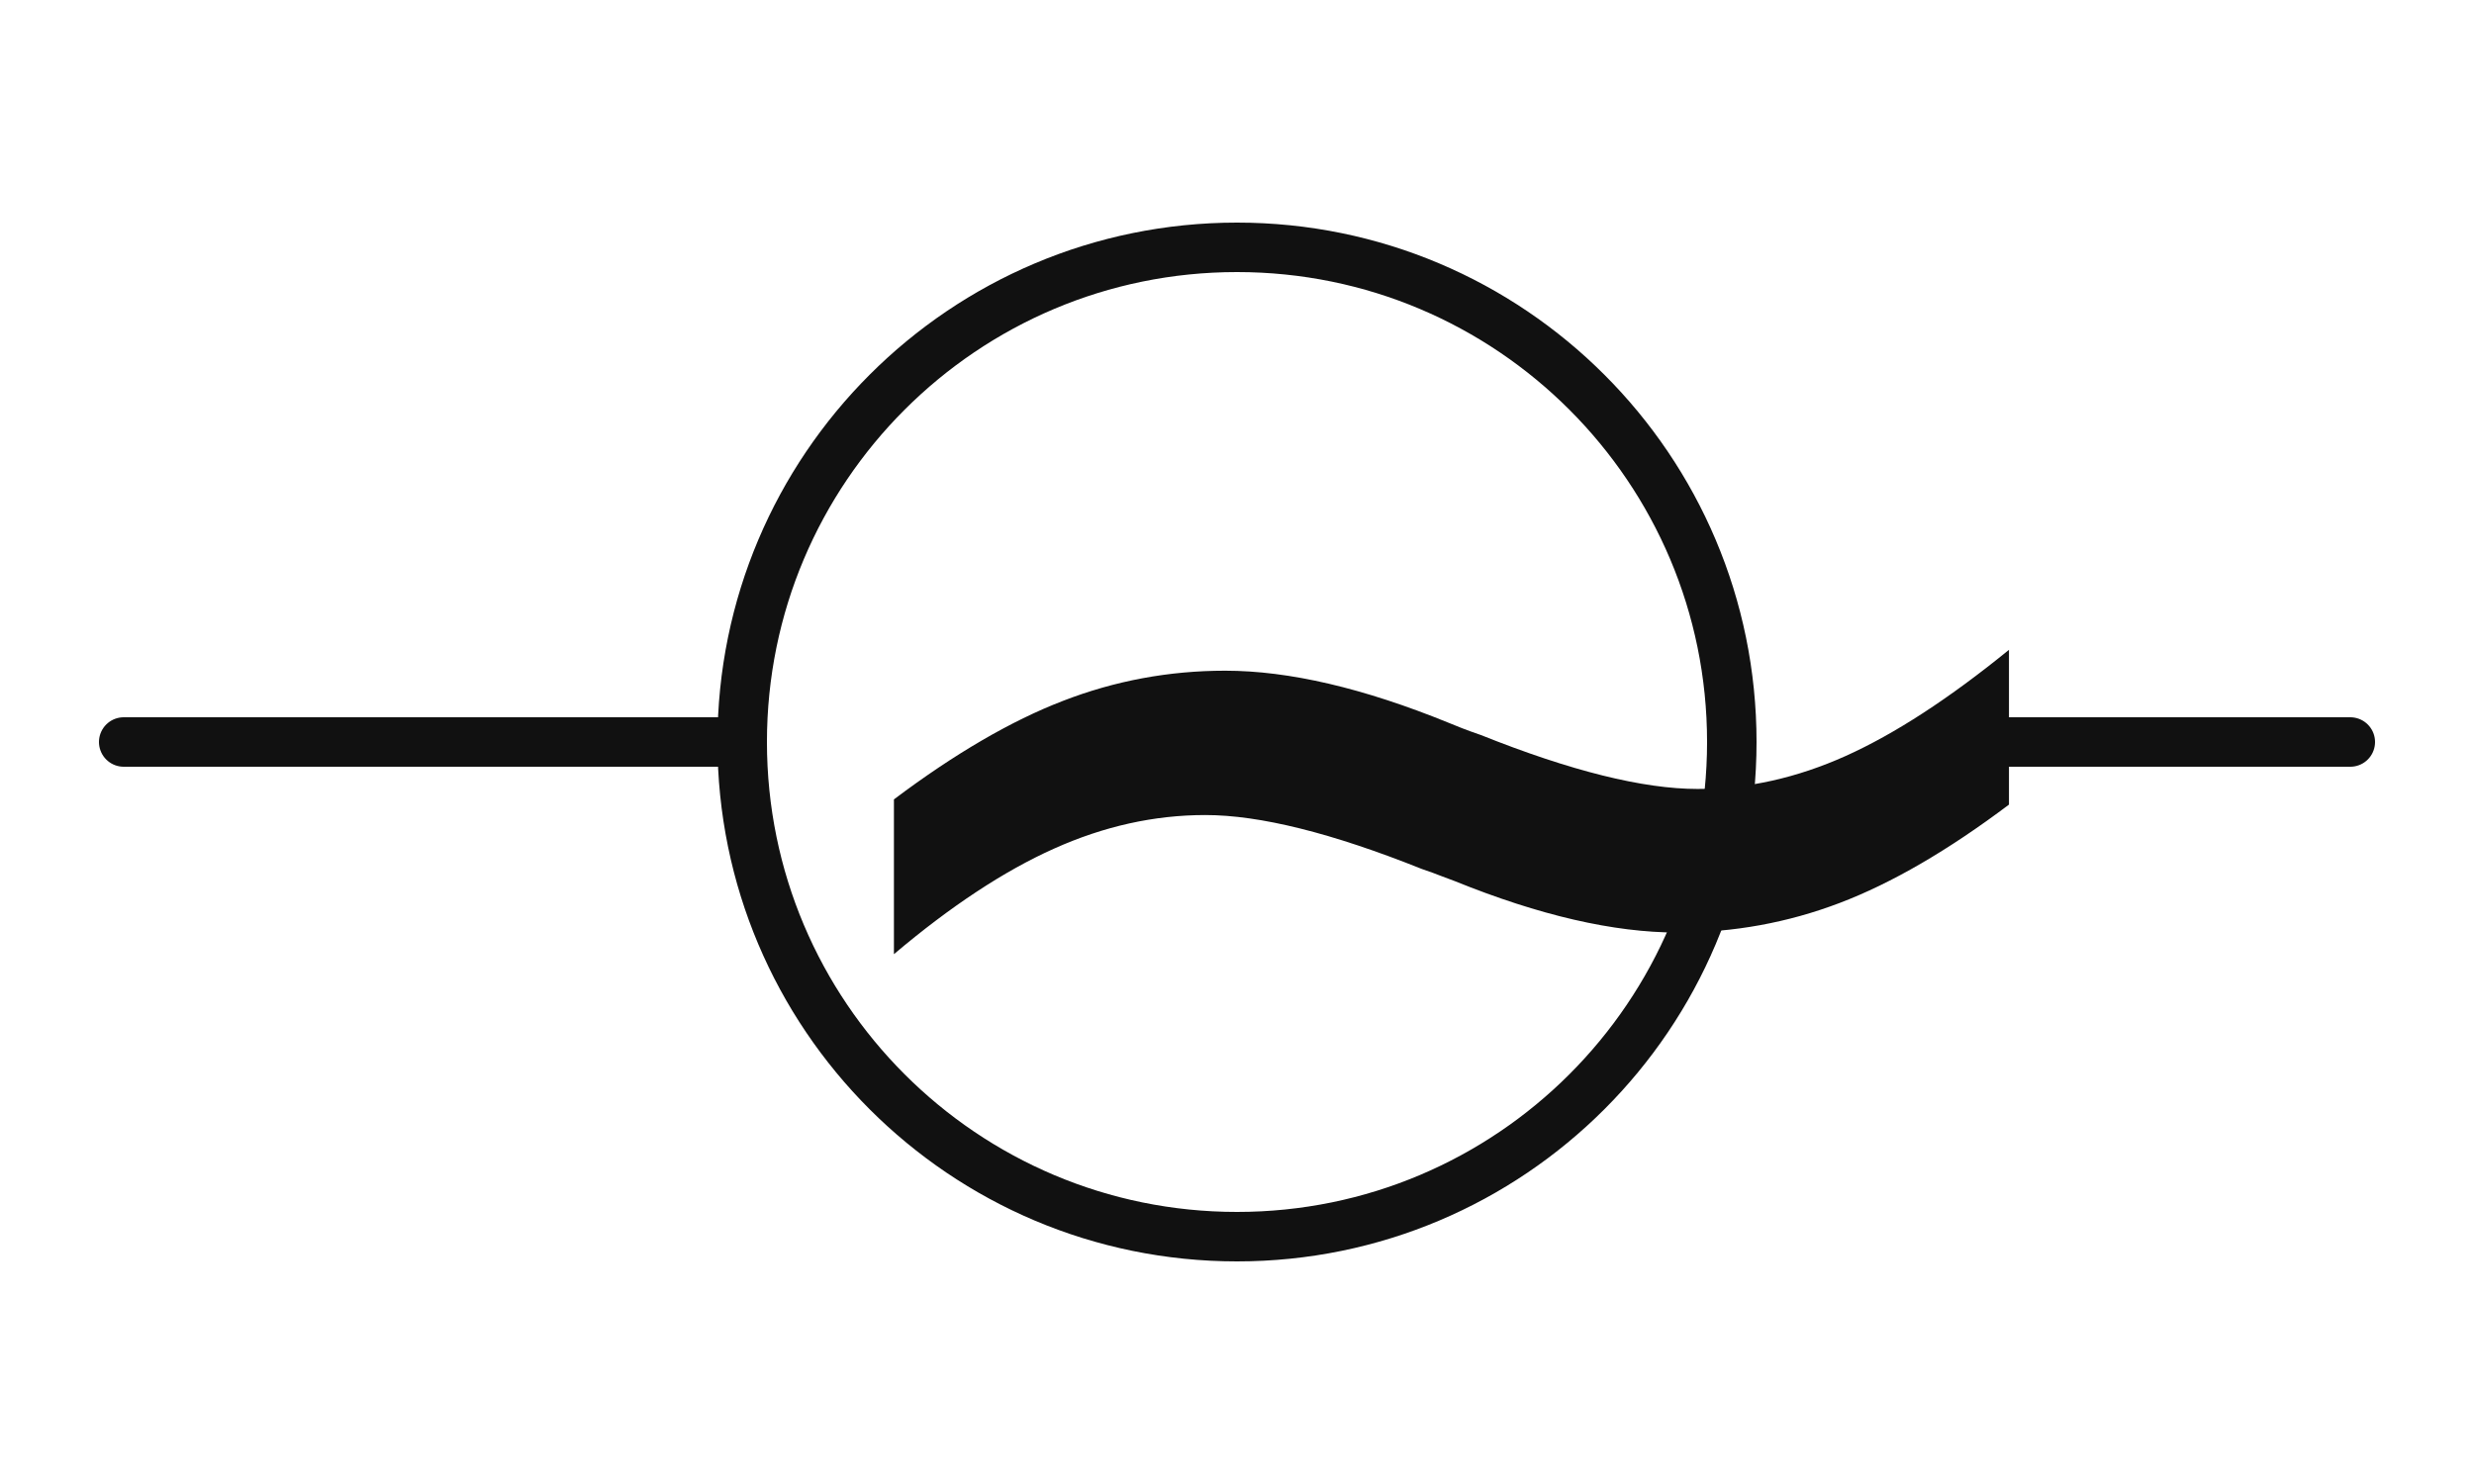
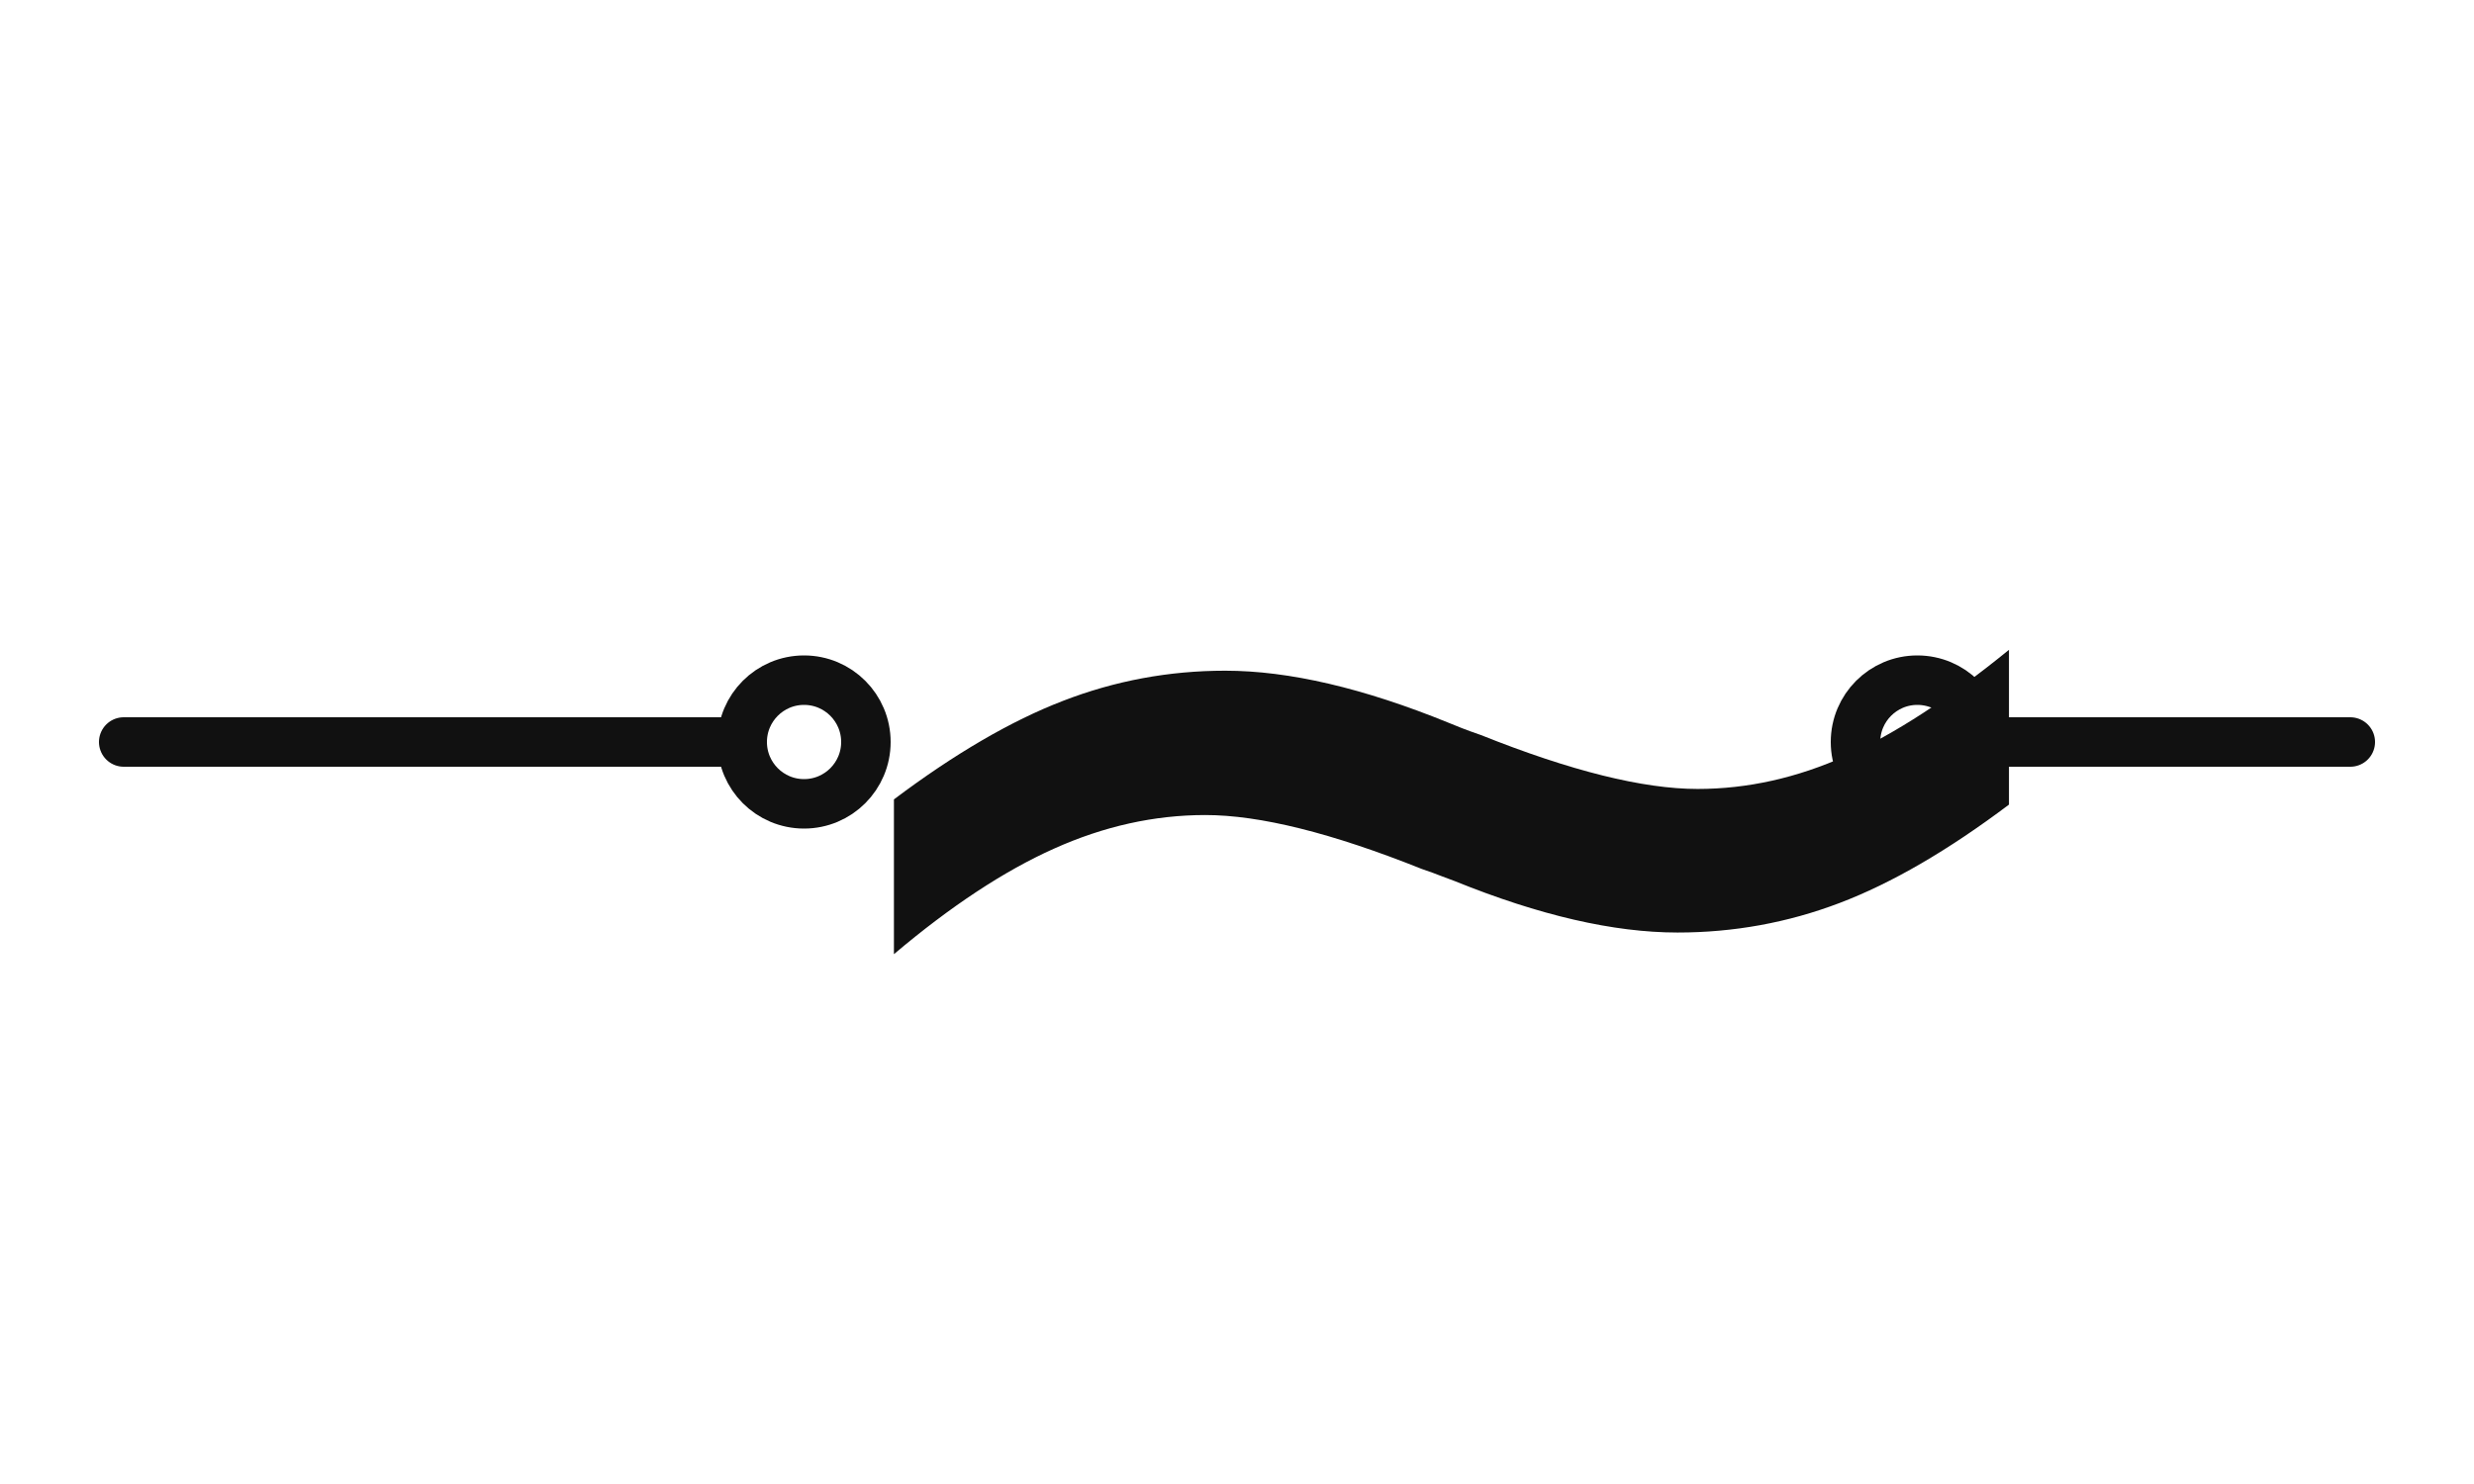
<svg xmlns="http://www.w3.org/2000/svg" viewBox="0 0 200 120" width="200" height="120" stroke="#111" fill="none" stroke-width="4" stroke-linecap="round" stroke-linejoin="round">
  <line x1="10" y1="60" x2="60" y2="60" />
  <line x1="160" y1="60" x2="190" y2="60" />
-   <circle cx="100" cy="60" r="40" />
+   <circle cx="65" cy="60" r="5" />
+   <circle cx="155" cy="60" r="5" />
  <text x="57" y="110" font-family="DejaVu Sans, Arial, sans-serif" font-size="144" fill="#111" stroke="none">~</text>
</svg>
